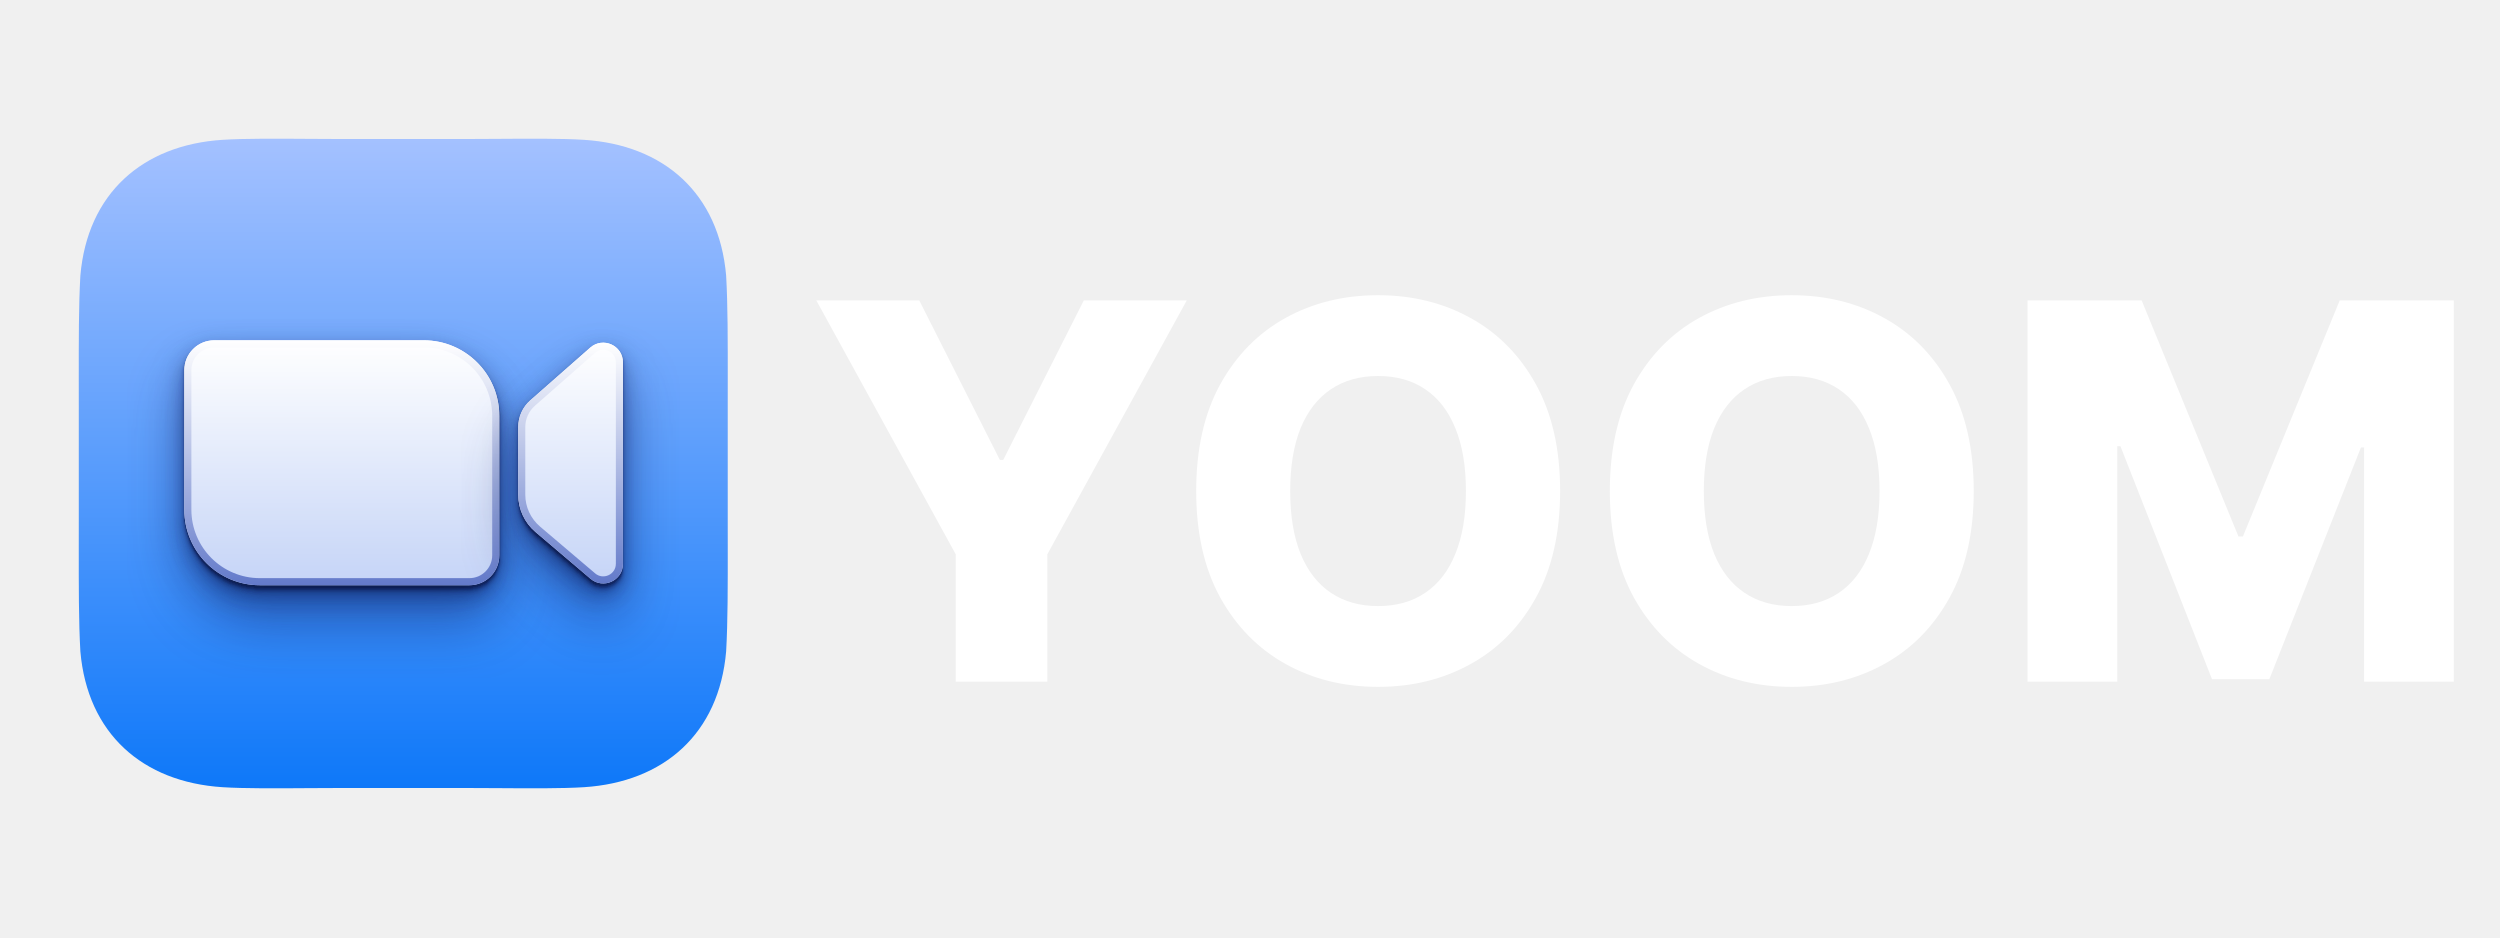
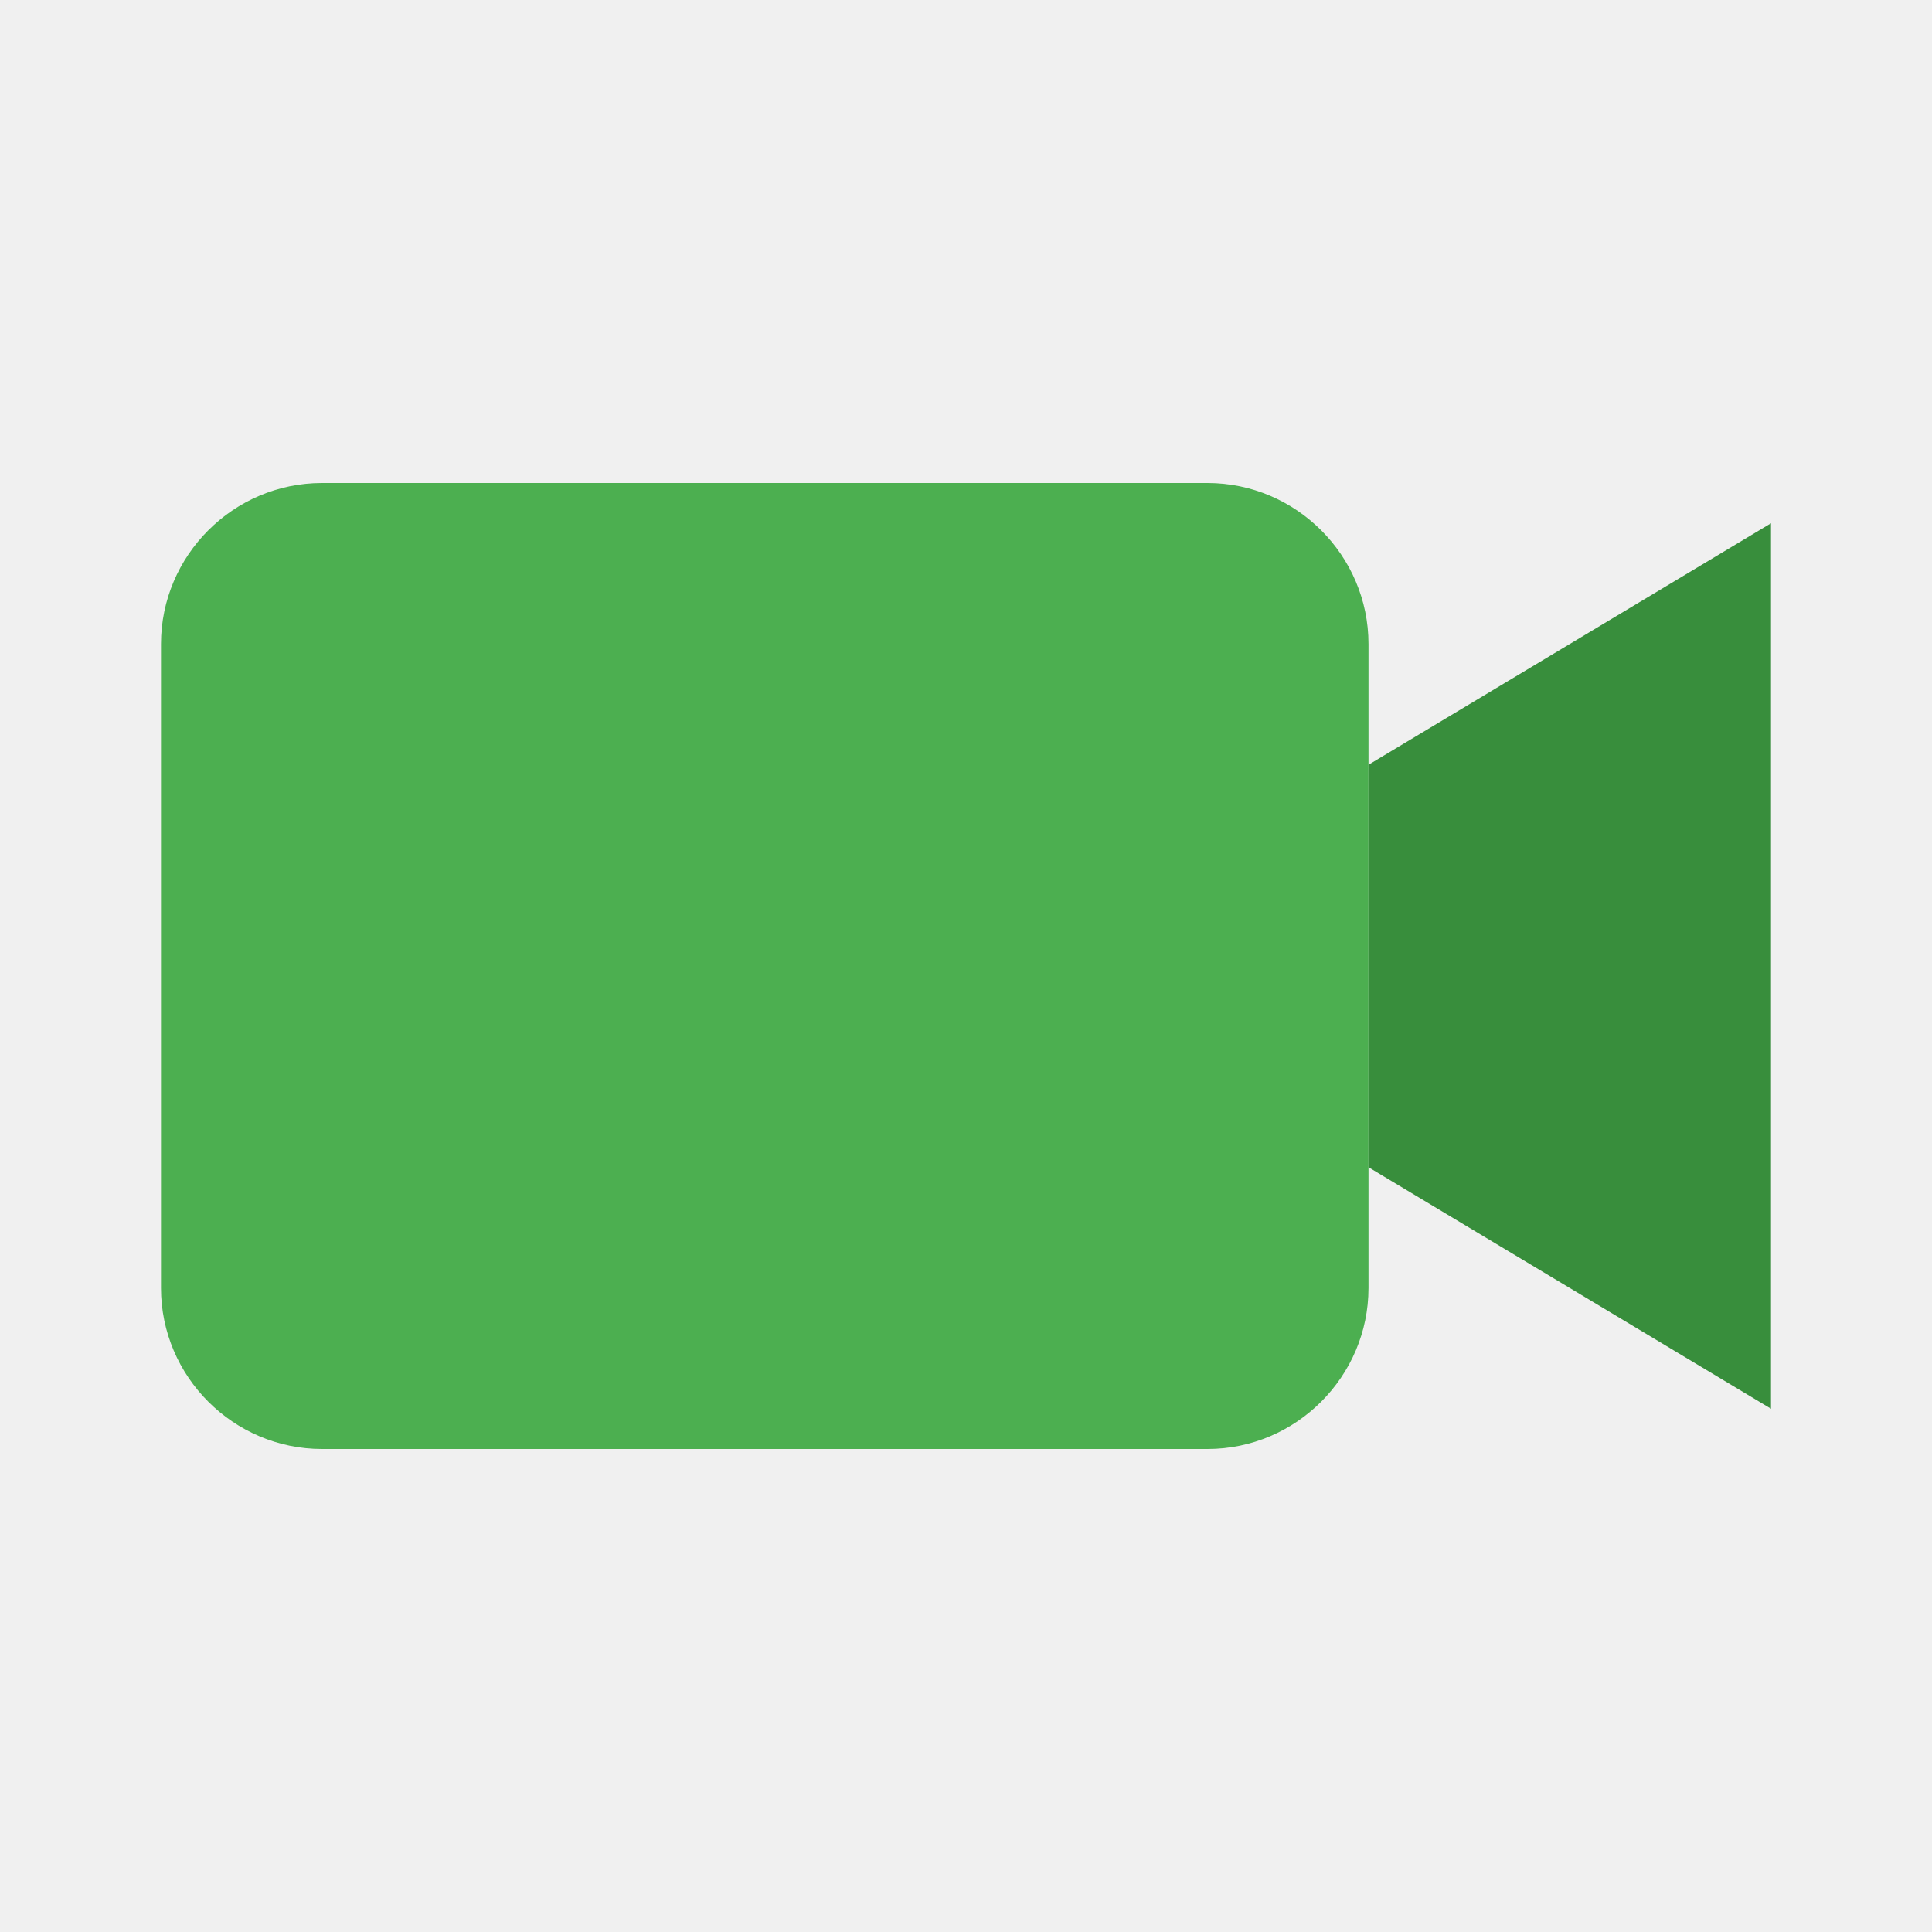
- <svg xmlns="http://www.w3.org/2000/svg" width="200" height="75" viewBox="0 0 159 52" fill="none">
-   <path d="M19.672 5.019C20.438 5.025 21.203 5.03 21.933 5.03H29.362C30.092 5.03 30.857 5.025 31.622 5.019C33.682 5.005 35.746 4.991 37.142 5.08C42.226 5.406 45.733 8.486 46.183 13.72C46.29 15.601 46.288 17.867 46.285 20.539V20.54C46.284 20.999 46.284 21.469 46.284 21.952V29.381C46.284 29.864 46.284 30.334 46.285 30.793C46.288 33.465 46.29 35.731 46.183 37.612C45.733 42.847 42.226 45.927 37.142 46.253C35.746 46.342 33.682 46.328 31.622 46.313C30.857 46.308 30.092 46.303 29.362 46.303H21.933C21.203 46.303 20.438 46.308 19.672 46.313C17.612 46.328 15.549 46.342 14.152 46.253C9.068 45.927 5.562 42.847 5.111 37.612C5.004 35.732 5.007 33.466 5.01 30.794V30.793C5.01 30.334 5.011 29.864 5.011 29.381V21.952C5.011 21.469 5.01 20.999 5.01 20.54V20.539C5.007 17.867 5.004 15.601 5.111 13.72C5.562 8.486 9.068 5.406 14.152 5.08C15.549 4.991 17.612 5.005 19.672 5.019Z" fill="url(#paint0_linear_2973_971)" />
-   <g filter="url(#filter0_dddddd_2973_971)">
-     <path d="M11.721 19.735C11.721 18.684 12.573 17.831 13.624 17.831H26.948C29.603 17.831 31.756 19.984 31.756 22.64V31.506C31.756 32.557 30.904 33.409 29.853 33.409H16.529C13.873 33.409 11.721 31.256 11.721 28.6V19.735Z" fill="url(#paint1_linear_2973_971)" />
-     <path d="M13.624 18.057H26.948C29.479 18.057 31.53 20.109 31.53 22.64V31.506C31.53 32.432 30.779 33.183 29.853 33.183H16.529C13.998 33.183 11.946 31.131 11.946 28.6V19.735C11.946 18.808 12.697 18.057 13.624 18.057Z" stroke="url(#paint2_linear_2973_971)" stroke-width="0.451" />
-   </g>
-   <g filter="url(#filter1_dddddd_2973_971)">
-     <path d="M32.958 23.346C32.958 22.699 33.237 22.082 33.723 21.654L37.54 18.296C38.349 17.584 39.62 18.159 39.62 19.236V32.042C39.62 33.109 38.37 33.687 37.557 32.996L34.053 30.019C33.358 29.429 32.958 28.564 32.958 27.653V23.346Z" fill="url(#paint3_linear_2973_971)" />
-     <path d="M33.872 21.823L37.689 18.465C38.353 17.882 39.394 18.353 39.394 19.236V32.042C39.394 32.917 38.37 33.391 37.703 32.825L34.199 29.848C33.555 29.3 33.183 28.498 33.183 27.653V23.346C33.183 22.763 33.434 22.209 33.872 21.823Z" stroke="url(#paint4_linear_2973_971)" stroke-width="0.451" />
-   </g>
-   <path d="M51.918 15.294H58.465L63.591 25.44H63.804L68.93 15.294H75.478L66.61 31.442V39.54H60.785V31.442L51.918 15.294ZM99.224 27.417C99.224 30.085 98.711 32.346 97.684 34.201C96.659 36.056 95.269 37.465 93.517 38.427C91.773 39.39 89.816 39.872 87.645 39.872C85.467 39.872 83.505 39.386 81.761 38.416C80.017 37.445 78.632 36.036 77.606 34.189C76.587 32.334 76.078 30.077 76.078 27.417C76.078 24.749 76.587 22.488 77.606 20.633C78.632 18.779 80.017 17.37 81.761 16.407C83.505 15.444 85.467 14.963 87.645 14.963C89.816 14.963 91.773 15.444 93.517 16.407C95.269 17.37 96.659 18.779 97.684 20.633C98.711 22.488 99.224 24.749 99.224 27.417ZM93.233 27.417C93.233 25.839 93.008 24.505 92.558 23.416C92.116 22.326 91.477 21.502 90.64 20.941C89.812 20.381 88.813 20.101 87.645 20.101C86.485 20.101 85.486 20.381 84.65 20.941C83.813 21.502 83.17 22.326 82.72 23.416C82.278 24.505 82.057 25.839 82.057 27.417C82.057 28.996 82.278 30.329 82.72 31.419C83.17 32.508 83.813 33.333 84.65 33.893C85.486 34.453 86.485 34.734 87.645 34.734C88.813 34.734 89.812 34.453 90.64 33.893C91.477 33.333 92.116 32.508 92.558 31.419C93.008 30.329 93.233 28.996 93.233 27.417ZM125.53 27.417C125.53 30.085 125.017 32.346 123.991 34.201C122.965 36.056 121.576 37.465 119.824 38.427C118.079 39.39 116.122 39.872 113.951 39.872C111.773 39.872 109.812 39.386 108.067 38.416C106.323 37.445 104.938 36.036 103.912 34.189C102.894 32.334 102.385 30.077 102.385 27.417C102.385 24.749 102.894 22.488 103.912 20.633C104.938 18.779 106.323 17.37 108.067 16.407C109.812 15.444 111.773 14.963 113.951 14.963C116.122 14.963 118.079 15.444 119.824 16.407C121.576 17.37 122.965 18.779 123.991 20.633C125.017 22.488 125.53 24.749 125.53 27.417ZM119.539 27.417C119.539 25.839 119.314 24.505 118.865 23.416C118.423 22.326 117.783 21.502 116.947 20.941C116.118 20.381 115.119 20.101 113.951 20.101C112.791 20.101 111.793 20.381 110.956 20.941C110.119 21.502 109.476 22.326 109.026 23.416C108.584 24.505 108.363 25.839 108.363 27.417C108.363 28.996 108.584 30.329 109.026 31.419C109.476 32.508 110.119 33.333 110.956 33.893C111.793 34.453 112.791 34.734 113.951 34.734C115.119 34.734 116.118 34.453 116.947 33.893C117.783 33.333 118.423 32.508 118.865 31.419C119.314 30.329 119.539 28.996 119.539 27.417ZM128.951 15.294H136.209L142.365 30.306H142.649L148.805 15.294H156.063V39.54H150.356V24.647H150.155L144.33 39.386H140.684L134.859 24.564H134.658V39.54H128.951V15.294Z" fill="white" />
-   <defs>
-     <filter id="filter0_dddddd_2973_971" x="8.114" y="16.479" width="27.248" height="22.79" filterUnits="userSpaceOnUse" color-interpolation-filters="sRGB">
-       <feFlood flood-opacity="0" result="BackgroundImageFix" />
-       <feColorMatrix in="SourceAlpha" type="matrix" values="0 0 0 0 0 0 0 0 0 0 0 0 0 0 0 0 0 0 127 0" result="hardAlpha" />
-       <feOffset dy="0.124" />
-       <feGaussianBlur stdDeviation="0.046" />
-       <feColorMatrix type="matrix" values="0 0 0 0 0.051 0 0 0 0 0.122 0 0 0 0 0.396 0 0 0 0.19 0" />
-       <feBlend mode="multiply" in2="BackgroundImageFix" result="effect1_dropShadow_2973_971" />
-       <feColorMatrix in="SourceAlpha" type="matrix" values="0 0 0 0 0 0 0 0 0 0 0 0 0 0 0 0 0 0 127 0" result="hardAlpha" />
-       <feOffset dy="0.243" />
-       <feGaussianBlur stdDeviation="0.101" />
-       <feColorMatrix type="matrix" values="0 0 0 0 0.051 0 0 0 0 0.122 0 0 0 0 0.396 0 0 0 0.369 0" />
-       <feBlend mode="multiply" in2="effect1_dropShadow_2973_971" result="effect2_dropShadow_2973_971" />
-       <feColorMatrix in="SourceAlpha" type="matrix" values="0 0 0 0 0 0 0 0 0 0 0 0 0 0 0 0 0 0 127 0" result="hardAlpha" />
-       <feOffset dy="0.373" />
-       <feGaussianBlur stdDeviation="0.174" />
-       <feColorMatrix type="matrix" values="0 0 0 0 0.051 0 0 0 0 0.122 0 0 0 0 0.396 0 0 0 0.3 0" />
-       <feBlend mode="multiply" in2="effect2_dropShadow_2973_971" result="effect3_dropShadow_2973_971" />
-       <feColorMatrix in="SourceAlpha" type="matrix" values="0 0 0 0 0 0 0 0 0 0 0 0 0 0 0 0 0 0 127 0" result="hardAlpha" />
-       <feOffset dy="0.548" />
-       <feGaussianBlur stdDeviation="0.551" />
-       <feColorMatrix type="matrix" values="0 0 0 0 0.051 0 0 0 0 0.122 0 0 0 0 0.396 0 0 0 0.3 0" />
-       <feBlend mode="multiply" in2="effect3_dropShadow_2973_971" result="effect4_dropShadow_2973_971" />
-       <feColorMatrix in="SourceAlpha" type="matrix" values="0 0 0 0 0 0 0 0 0 0 0 0 0 0 0 0 0 0 127 0" result="hardAlpha" />
-       <feOffset dy="0.852" />
-       <feGaussianBlur stdDeviation="1.025" />
-       <feColorMatrix type="matrix" values="0 0 0 0 0.051 0 0 0 0 0.122 0 0 0 0 0.396 0 0 0 0.29 0" />
-       <feBlend mode="overlay" in2="effect4_dropShadow_2973_971" result="effect5_dropShadow_2973_971" />
-       <feColorMatrix in="SourceAlpha" type="matrix" values="0 0 0 0 0 0 0 0 0 0 0 0 0 0 0 0 0 0 127 0" result="hardAlpha" />
-       <feOffset dy="2.254" />
-       <feGaussianBlur stdDeviation="1.803" />
-       <feColorMatrix type="matrix" values="0 0 0 0 0.051 0 0 0 0 0.122 0 0 0 0 0.396 0 0 0 0.45 0" />
-       <feBlend mode="multiply" in2="effect5_dropShadow_2973_971" result="effect6_dropShadow_2973_971" />
-       <feBlend mode="normal" in="SourceGraphic" in2="effect6_dropShadow_2973_971" result="shape" />
-     </filter>
-     <filter id="filter1_dddddd_2973_971" x="29.352" y="16.629" width="13.874" height="22.528" filterUnits="userSpaceOnUse" color-interpolation-filters="sRGB">
-       <feFlood flood-opacity="0" result="BackgroundImageFix" />
-       <feColorMatrix in="SourceAlpha" type="matrix" values="0 0 0 0 0 0 0 0 0 0 0 0 0 0 0 0 0 0 127 0" result="hardAlpha" />
-       <feOffset dy="0.124" />
-       <feGaussianBlur stdDeviation="0.046" />
-       <feColorMatrix type="matrix" values="0 0 0 0 0.051 0 0 0 0 0.122 0 0 0 0 0.396 0 0 0 0.19 0" />
-       <feBlend mode="multiply" in2="BackgroundImageFix" result="effect1_dropShadow_2973_971" />
-       <feColorMatrix in="SourceAlpha" type="matrix" values="0 0 0 0 0 0 0 0 0 0 0 0 0 0 0 0 0 0 127 0" result="hardAlpha" />
-       <feOffset dy="0.243" />
-       <feGaussianBlur stdDeviation="0.101" />
-       <feColorMatrix type="matrix" values="0 0 0 0 0.051 0 0 0 0 0.122 0 0 0 0 0.396 0 0 0 0.369 0" />
-       <feBlend mode="multiply" in2="effect1_dropShadow_2973_971" result="effect2_dropShadow_2973_971" />
-       <feColorMatrix in="SourceAlpha" type="matrix" values="0 0 0 0 0 0 0 0 0 0 0 0 0 0 0 0 0 0 127 0" result="hardAlpha" />
-       <feOffset dy="0.373" />
-       <feGaussianBlur stdDeviation="0.174" />
-       <feColorMatrix type="matrix" values="0 0 0 0 0.051 0 0 0 0 0.122 0 0 0 0 0.396 0 0 0 0.3 0" />
-       <feBlend mode="multiply" in2="effect2_dropShadow_2973_971" result="effect3_dropShadow_2973_971" />
-       <feColorMatrix in="SourceAlpha" type="matrix" values="0 0 0 0 0 0 0 0 0 0 0 0 0 0 0 0 0 0 127 0" result="hardAlpha" />
-       <feOffset dy="0.548" />
-       <feGaussianBlur stdDeviation="0.551" />
-       <feColorMatrix type="matrix" values="0 0 0 0 0.051 0 0 0 0 0.122 0 0 0 0 0.396 0 0 0 0.3 0" />
-       <feBlend mode="multiply" in2="effect3_dropShadow_2973_971" result="effect4_dropShadow_2973_971" />
-       <feColorMatrix in="SourceAlpha" type="matrix" values="0 0 0 0 0 0 0 0 0 0 0 0 0 0 0 0 0 0 127 0" result="hardAlpha" />
-       <feOffset dy="0.852" />
-       <feGaussianBlur stdDeviation="1.025" />
-       <feColorMatrix type="matrix" values="0 0 0 0 0.051 0 0 0 0 0.122 0 0 0 0 0.396 0 0 0 0.29 0" />
-       <feBlend mode="overlay" in2="effect4_dropShadow_2973_971" result="effect5_dropShadow_2973_971" />
-       <feColorMatrix in="SourceAlpha" type="matrix" values="0 0 0 0 0 0 0 0 0 0 0 0 0 0 0 0 0 0 127 0" result="hardAlpha" />
-       <feOffset dy="2.254" />
-       <feGaussianBlur stdDeviation="1.803" />
-       <feColorMatrix type="matrix" values="0 0 0 0 0.051 0 0 0 0 0.122 0 0 0 0 0.396 0 0 0 0.45 0" />
-       <feBlend mode="multiply" in2="effect5_dropShadow_2973_971" result="effect6_dropShadow_2973_971" />
-       <feBlend mode="normal" in="SourceGraphic" in2="effect6_dropShadow_2973_971" result="shape" />
-     </filter>
-     <linearGradient id="paint0_linear_2973_971" x1="25.647" y1="5.009" x2="25.647" y2="46.324" gradientUnits="userSpaceOnUse">
-       <stop stop-color="#A4C1FF" />
-       <stop offset="1" stop-color="#0E78F9" />
-     </linearGradient>
-     <linearGradient id="paint1_linear_2973_971" x1="21.738" y1="17.831" x2="21.738" y2="33.409" gradientUnits="userSpaceOnUse">
-       <stop stop-color="white" />
-       <stop offset="1" stop-color="#C5D4F7" />
-     </linearGradient>
-     <linearGradient id="paint2_linear_2973_971" x1="21.738" y1="17.831" x2="21.738" y2="33.409" gradientUnits="userSpaceOnUse">
-       <stop stop-color="white" />
-       <stop offset="1" stop-color="#637ACA" />
-     </linearGradient>
-     <linearGradient id="paint3_linear_2973_971" x1="36.289" y1="17.982" x2="36.289" y2="33.297" gradientUnits="userSpaceOnUse">
-       <stop stop-color="white" />
-       <stop offset="1" stop-color="#C5D4F7" />
-     </linearGradient>
-     <linearGradient id="paint4_linear_2973_971" x1="36.289" y1="17.982" x2="36.289" y2="33.297" gradientUnits="userSpaceOnUse">
-       <stop stop-color="white" />
-       <stop offset="1" stop-color="#637ACA" />
-     </linearGradient>
-   </defs>
+ <svg xmlns="http://www.w3.org/2000/svg" version="1" viewBox="0 0 48 48" enable-background="new 0 0 48 48">
+   <path fill="#4CAF50" d="M8,12h22c2.2,0,4,1.8,4,4v16c0,2.2-1.8,4-4,4H8c-2.2,0-4-1.8-4-4V16C4,13.8,5.8,12,8,12z" />
+   <polygon fill="#388E3C" points="44,35 34,29 34,19 44,13" />
</svg>
